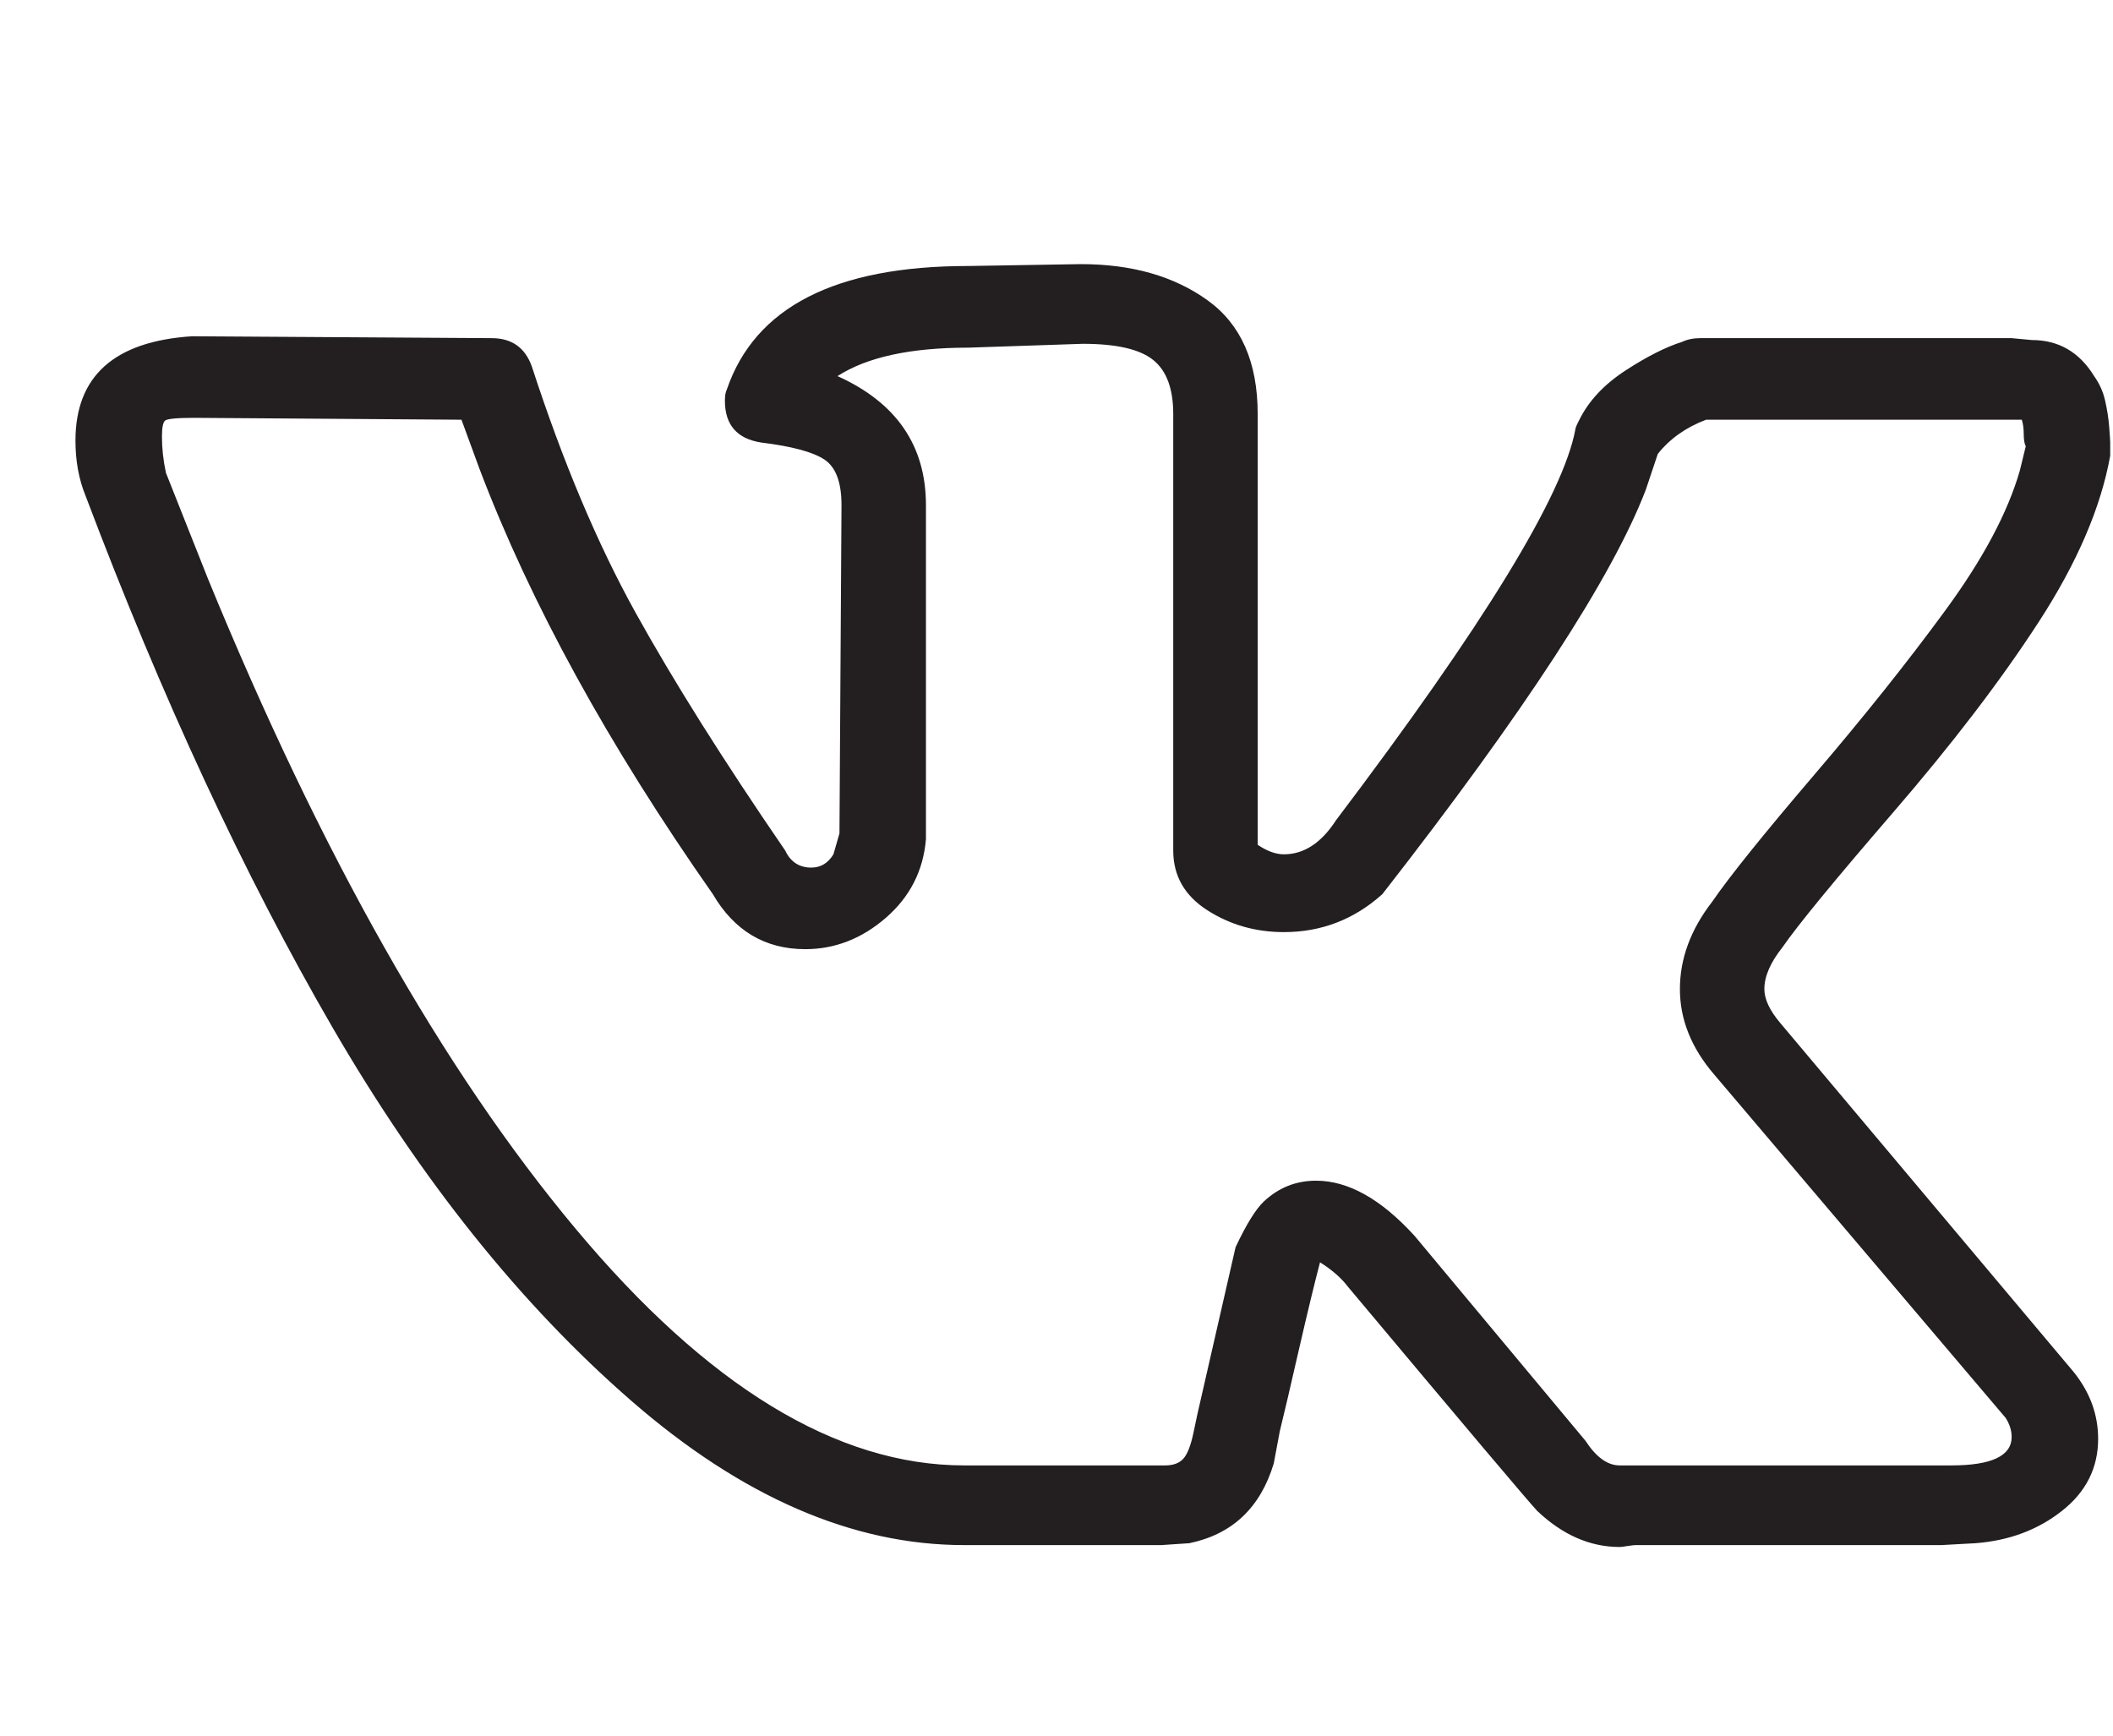
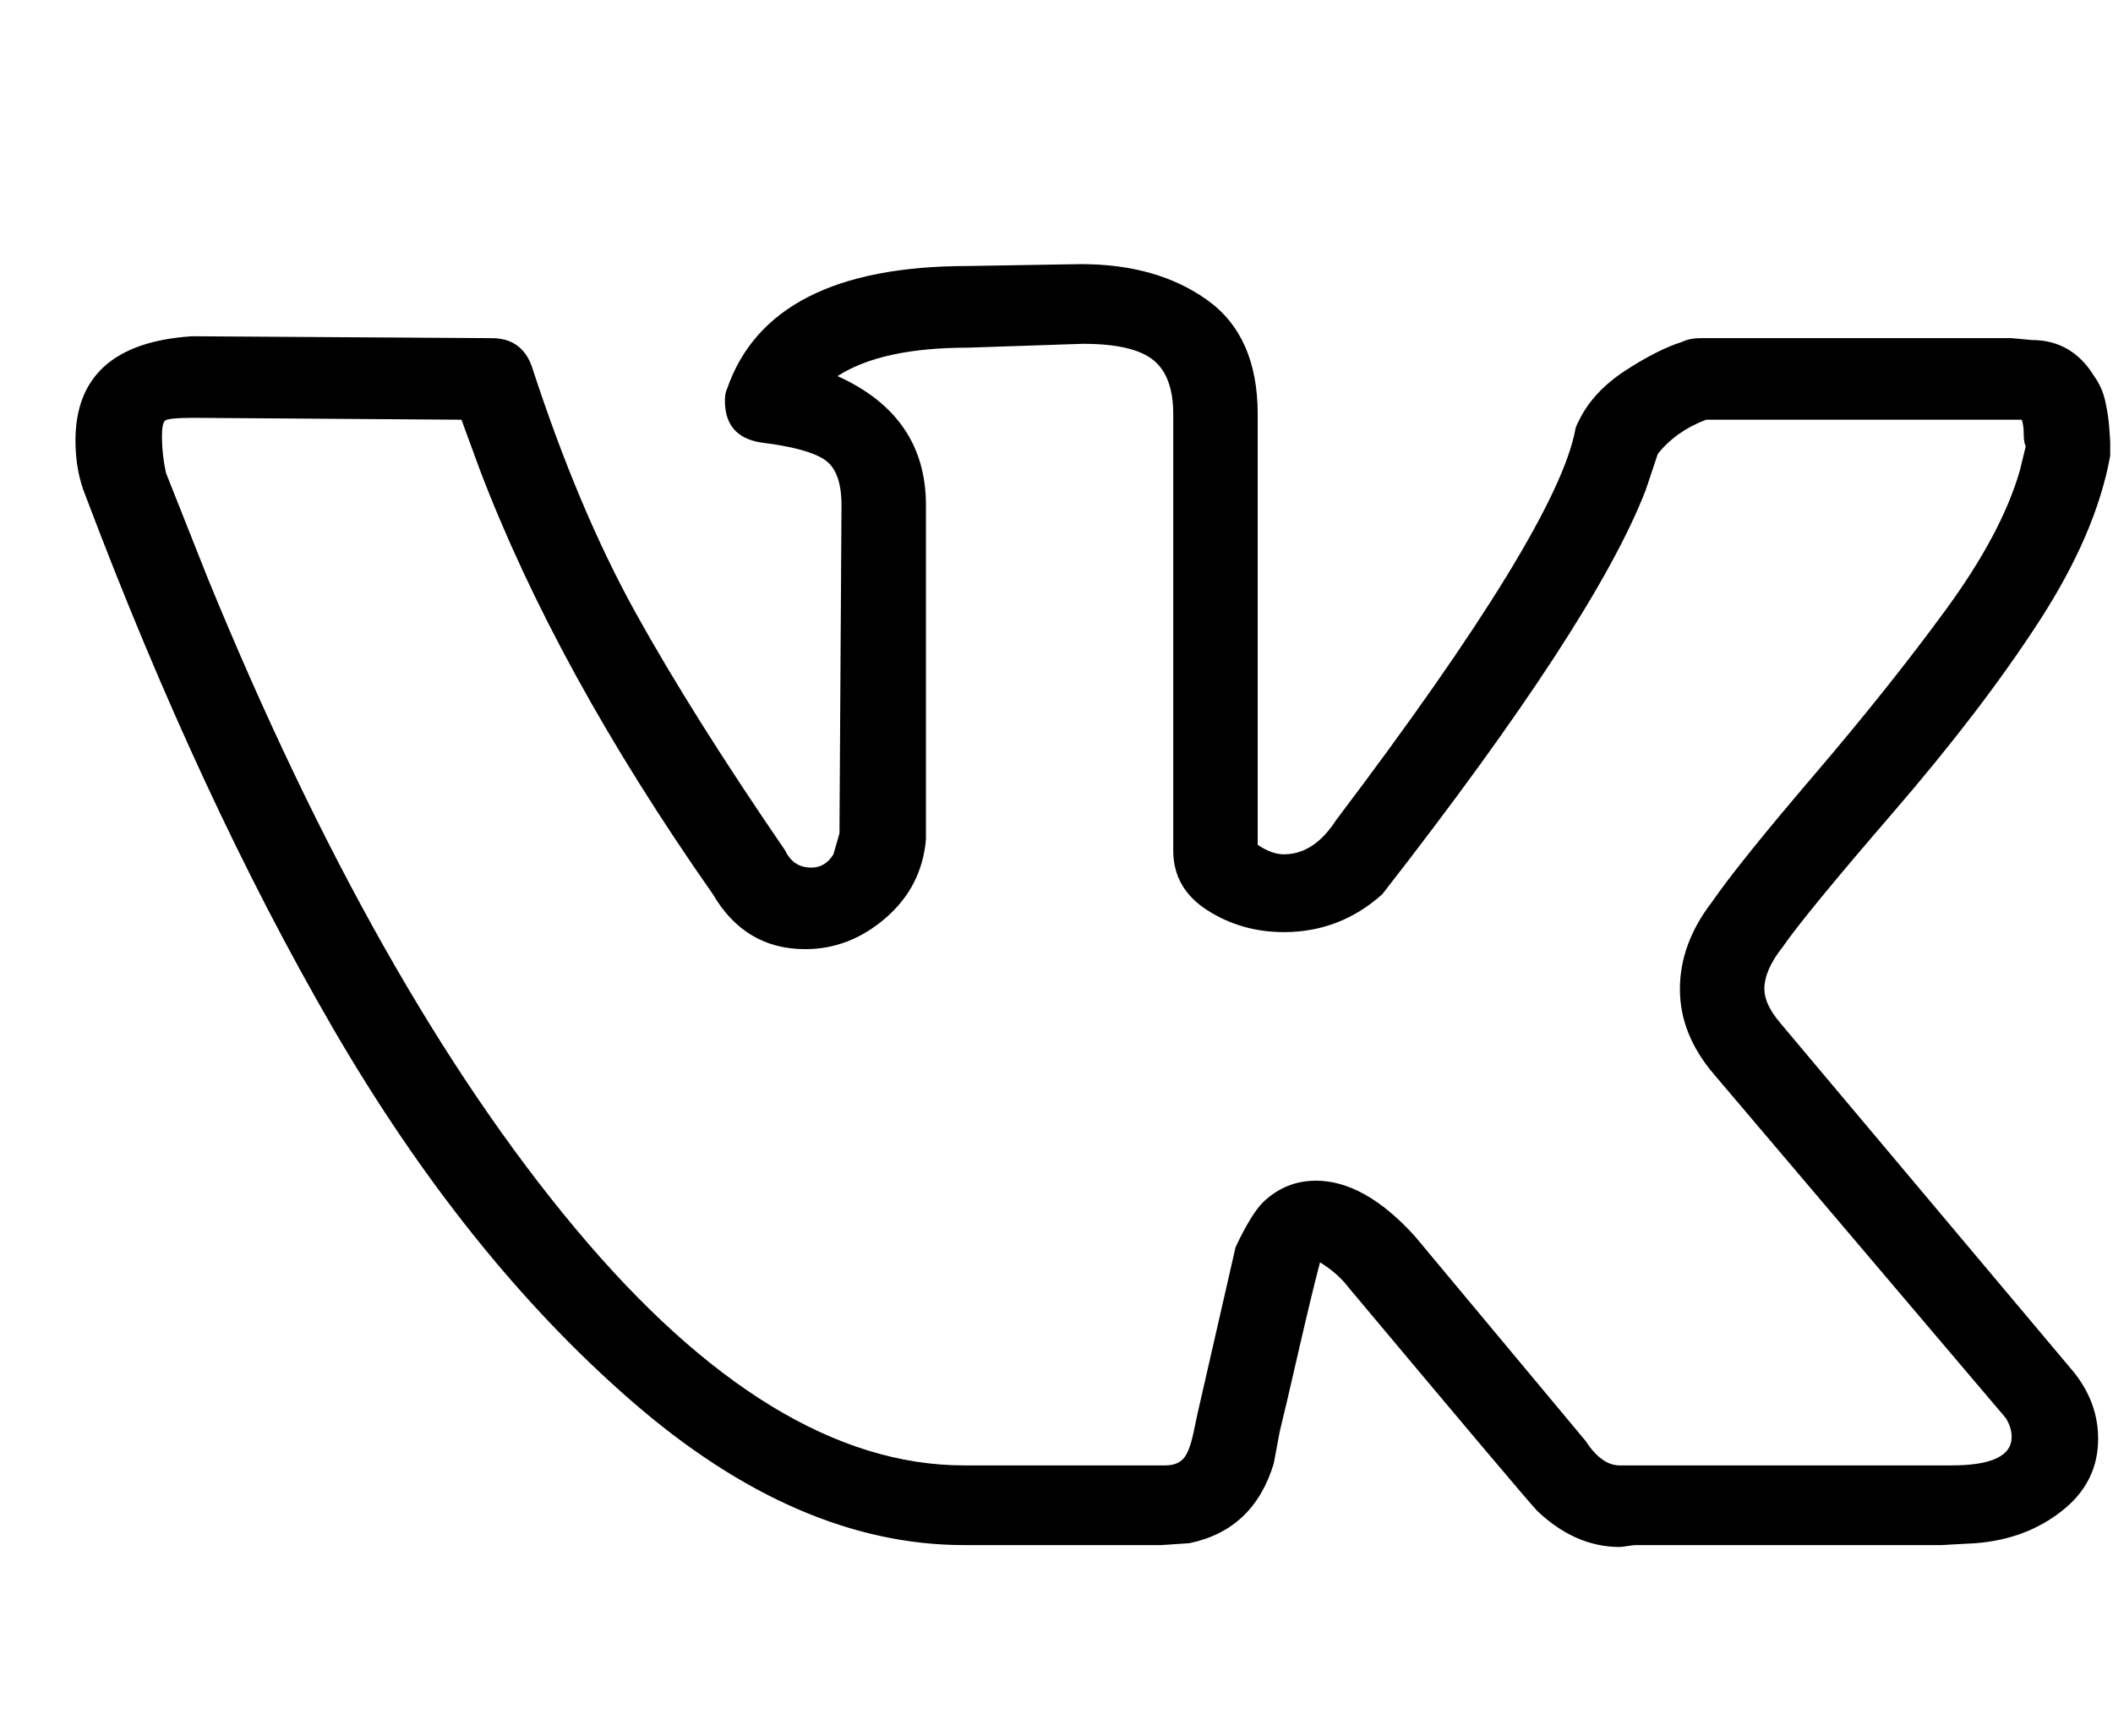
- <svg xmlns="http://www.w3.org/2000/svg" width="28" height="23" viewBox="0 0 28 23" fill="none">
-   <path d="M1 5.839C1 4.984 1.515 4.523 2.545 4.456L6.515 4.481C6.782 4.481 6.959 4.607 7.048 4.858C7.457 6.115 7.914 7.201 8.42 8.115C8.926 9.028 9.588 10.08 10.405 11.271C10.476 11.422 10.592 11.497 10.751 11.497C10.876 11.497 10.973 11.438 11.044 11.321L11.124 11.044L11.151 6.694C11.151 6.392 11.076 6.191 10.925 6.09C10.774 5.99 10.494 5.914 10.085 5.864C9.766 5.814 9.606 5.629 9.606 5.311C9.606 5.244 9.615 5.193 9.632 5.16C10.005 4.07 11.071 3.525 12.83 3.525L14.322 3.5C14.997 3.5 15.556 3.659 16 3.978C16.444 4.296 16.666 4.799 16.666 5.487V11.195C16.791 11.279 16.906 11.321 17.013 11.321C17.279 11.321 17.51 11.17 17.705 10.868C19.659 8.286 20.716 6.56 20.876 5.688C20.876 5.671 20.894 5.629 20.929 5.562C21.053 5.311 21.258 5.093 21.542 4.908C21.826 4.724 22.075 4.598 22.288 4.531C22.359 4.498 22.439 4.481 22.528 4.481H26.657L26.924 4.506C27.279 4.506 27.554 4.665 27.75 4.984C27.821 5.084 27.87 5.193 27.896 5.311C27.923 5.428 27.941 5.545 27.95 5.663C27.959 5.78 27.963 5.847 27.963 5.864V6.04C27.839 6.727 27.523 7.461 27.017 8.24C26.511 9.02 25.867 9.862 25.085 10.768C24.304 11.673 23.816 12.268 23.62 12.553C23.46 12.754 23.38 12.939 23.38 13.107C23.38 13.241 23.451 13.392 23.593 13.559L27.483 18.186C27.697 18.455 27.803 18.748 27.803 19.067C27.803 19.452 27.643 19.771 27.323 20.022C27.004 20.274 26.622 20.416 26.178 20.45L25.725 20.475H21.675C21.657 20.475 21.622 20.479 21.569 20.487C21.515 20.496 21.48 20.5 21.462 20.5C21.071 20.5 20.707 20.341 20.37 20.022C20.245 19.888 19.41 18.899 17.865 17.055C17.776 16.937 17.652 16.828 17.492 16.728C17.421 16.996 17.328 17.382 17.212 17.885C17.097 18.388 17.013 18.748 16.959 18.966L16.879 19.393C16.702 19.98 16.329 20.332 15.76 20.45L15.387 20.475H12.776C11.302 20.475 9.832 19.838 8.367 18.564C6.901 17.289 5.583 15.642 4.41 13.622C3.238 11.602 2.146 9.25 1.133 6.568C1.044 6.35 1 6.107 1 5.839ZM17.013 12.352C16.64 12.352 16.302 12.256 16 12.063C15.698 11.87 15.547 11.606 15.547 11.271V5.487C15.547 5.151 15.458 4.912 15.281 4.77C15.103 4.627 14.792 4.556 14.348 4.556L12.83 4.607C12.066 4.607 11.489 4.732 11.098 4.984C11.879 5.336 12.27 5.906 12.27 6.694V11.12C12.235 11.539 12.057 11.887 11.737 12.164C11.418 12.44 11.062 12.578 10.671 12.578C10.139 12.578 9.73 12.335 9.446 11.849C8.06 9.871 7.03 7.993 6.355 6.216L6.115 5.562L2.572 5.537C2.341 5.537 2.212 5.55 2.186 5.575C2.159 5.6 2.146 5.671 2.146 5.788C2.146 5.939 2.163 6.099 2.199 6.266L2.758 7.675C4.25 11.313 5.871 14.18 7.621 16.275C9.37 18.371 11.089 19.419 12.776 19.419H15.441C15.547 19.419 15.627 19.389 15.68 19.331C15.734 19.272 15.778 19.159 15.814 18.991L15.867 18.74L16.373 16.527C16.515 16.225 16.64 16.024 16.746 15.923C16.942 15.739 17.172 15.646 17.439 15.646C17.865 15.646 18.3 15.889 18.744 16.376L21.009 19.092C21.151 19.31 21.302 19.419 21.462 19.419H25.858C26.391 19.419 26.657 19.293 26.657 19.041C26.657 18.958 26.631 18.874 26.578 18.79L22.714 14.238C22.412 13.886 22.261 13.509 22.261 13.107C22.261 12.704 22.403 12.319 22.688 11.95C22.919 11.614 23.367 11.057 24.033 10.277C24.699 9.498 25.281 8.768 25.778 8.089C26.276 7.41 26.604 6.794 26.764 6.241L26.844 5.914C26.826 5.881 26.817 5.826 26.817 5.751C26.817 5.675 26.808 5.612 26.791 5.562H22.608C22.341 5.663 22.128 5.814 21.968 6.015L21.808 6.493C21.364 7.649 20.201 9.435 18.318 11.849C17.945 12.184 17.51 12.352 17.013 12.352Z" fill="#231F20" />
+ <svg xmlns="http://www.w3.org/2000/svg" width="28" height="23" viewBox="0 0 28 23">
+   <path d="M1 5.839C1 4.984 1.515 4.523 2.545 4.456L6.515 4.481C6.782 4.481 6.959 4.607 7.048 4.858C7.457 6.115 7.914 7.201 8.42 8.115C8.926 9.028 9.588 10.08 10.405 11.271C10.476 11.422 10.592 11.497 10.751 11.497C10.876 11.497 10.973 11.438 11.044 11.321L11.124 11.044L11.151 6.694C11.151 6.392 11.076 6.191 10.925 6.09C10.774 5.99 10.494 5.914 10.085 5.864C9.766 5.814 9.606 5.629 9.606 5.311C9.606 5.244 9.615 5.193 9.632 5.16C10.005 4.07 11.071 3.525 12.83 3.525L14.322 3.5C14.997 3.5 15.556 3.659 16 3.978C16.444 4.296 16.666 4.799 16.666 5.487V11.195C16.791 11.279 16.906 11.321 17.013 11.321C17.279 11.321 17.51 11.17 17.705 10.868C19.659 8.286 20.716 6.56 20.876 5.688C20.876 5.671 20.894 5.629 20.929 5.562C21.053 5.311 21.258 5.093 21.542 4.908C21.826 4.724 22.075 4.598 22.288 4.531C22.359 4.498 22.439 4.481 22.528 4.481H26.657L26.924 4.506C27.279 4.506 27.554 4.665 27.75 4.984C27.821 5.084 27.87 5.193 27.896 5.311C27.923 5.428 27.941 5.545 27.95 5.663C27.959 5.78 27.963 5.847 27.963 5.864V6.04C27.839 6.727 27.523 7.461 27.017 8.24C26.511 9.02 25.867 9.862 25.085 10.768C24.304 11.673 23.816 12.268 23.62 12.553C23.46 12.754 23.38 12.939 23.38 13.107C23.38 13.241 23.451 13.392 23.593 13.559L27.483 18.186C27.697 18.455 27.803 18.748 27.803 19.067C27.803 19.452 27.643 19.771 27.323 20.022C27.004 20.274 26.622 20.416 26.178 20.45L25.725 20.475H21.675C21.657 20.475 21.622 20.479 21.569 20.487C21.515 20.496 21.48 20.5 21.462 20.5C21.071 20.5 20.707 20.341 20.37 20.022C20.245 19.888 19.41 18.899 17.865 17.055C17.776 16.937 17.652 16.828 17.492 16.728C17.421 16.996 17.328 17.382 17.212 17.885C17.097 18.388 17.013 18.748 16.959 18.966L16.879 19.393C16.702 19.98 16.329 20.332 15.76 20.45L15.387 20.475H12.776C11.302 20.475 9.832 19.838 8.367 18.564C6.901 17.289 5.583 15.642 4.41 13.622C3.238 11.602 2.146 9.25 1.133 6.568C1.044 6.35 1 6.107 1 5.839ZM17.013 12.352C16.64 12.352 16.302 12.256 16 12.063C15.698 11.87 15.547 11.606 15.547 11.271V5.487C15.547 5.151 15.458 4.912 15.281 4.77C15.103 4.627 14.792 4.556 14.348 4.556L12.83 4.607C12.066 4.607 11.489 4.732 11.098 4.984C11.879 5.336 12.27 5.906 12.27 6.694V11.12C12.235 11.539 12.057 11.887 11.737 12.164C11.418 12.44 11.062 12.578 10.671 12.578C10.139 12.578 9.73 12.335 9.446 11.849C8.06 9.871 7.03 7.993 6.355 6.216L6.115 5.562L2.572 5.537C2.341 5.537 2.212 5.55 2.186 5.575C2.159 5.6 2.146 5.671 2.146 5.788C2.146 5.939 2.163 6.099 2.199 6.266L2.758 7.675C4.25 11.313 5.871 14.18 7.621 16.275C9.37 18.371 11.089 19.419 12.776 19.419H15.441C15.547 19.419 15.627 19.389 15.68 19.331C15.734 19.272 15.778 19.159 15.814 18.991L15.867 18.74L16.373 16.527C16.515 16.225 16.64 16.024 16.746 15.923C16.942 15.739 17.172 15.646 17.439 15.646C17.865 15.646 18.3 15.889 18.744 16.376L21.009 19.092C21.151 19.31 21.302 19.419 21.462 19.419H25.858C26.391 19.419 26.657 19.293 26.657 19.041C26.657 18.958 26.631 18.874 26.578 18.79L22.714 14.238C22.412 13.886 22.261 13.509 22.261 13.107C22.261 12.704 22.403 12.319 22.688 11.95C22.919 11.614 23.367 11.057 24.033 10.277C24.699 9.498 25.281 8.768 25.778 8.089C26.276 7.41 26.604 6.794 26.764 6.241L26.844 5.914C26.826 5.881 26.817 5.826 26.817 5.751C26.817 5.675 26.808 5.612 26.791 5.562H22.608C22.341 5.663 22.128 5.814 21.968 6.015L21.808 6.493C21.364 7.649 20.201 9.435 18.318 11.849C17.945 12.184 17.51 12.352 17.013 12.352Z" />
</svg>
